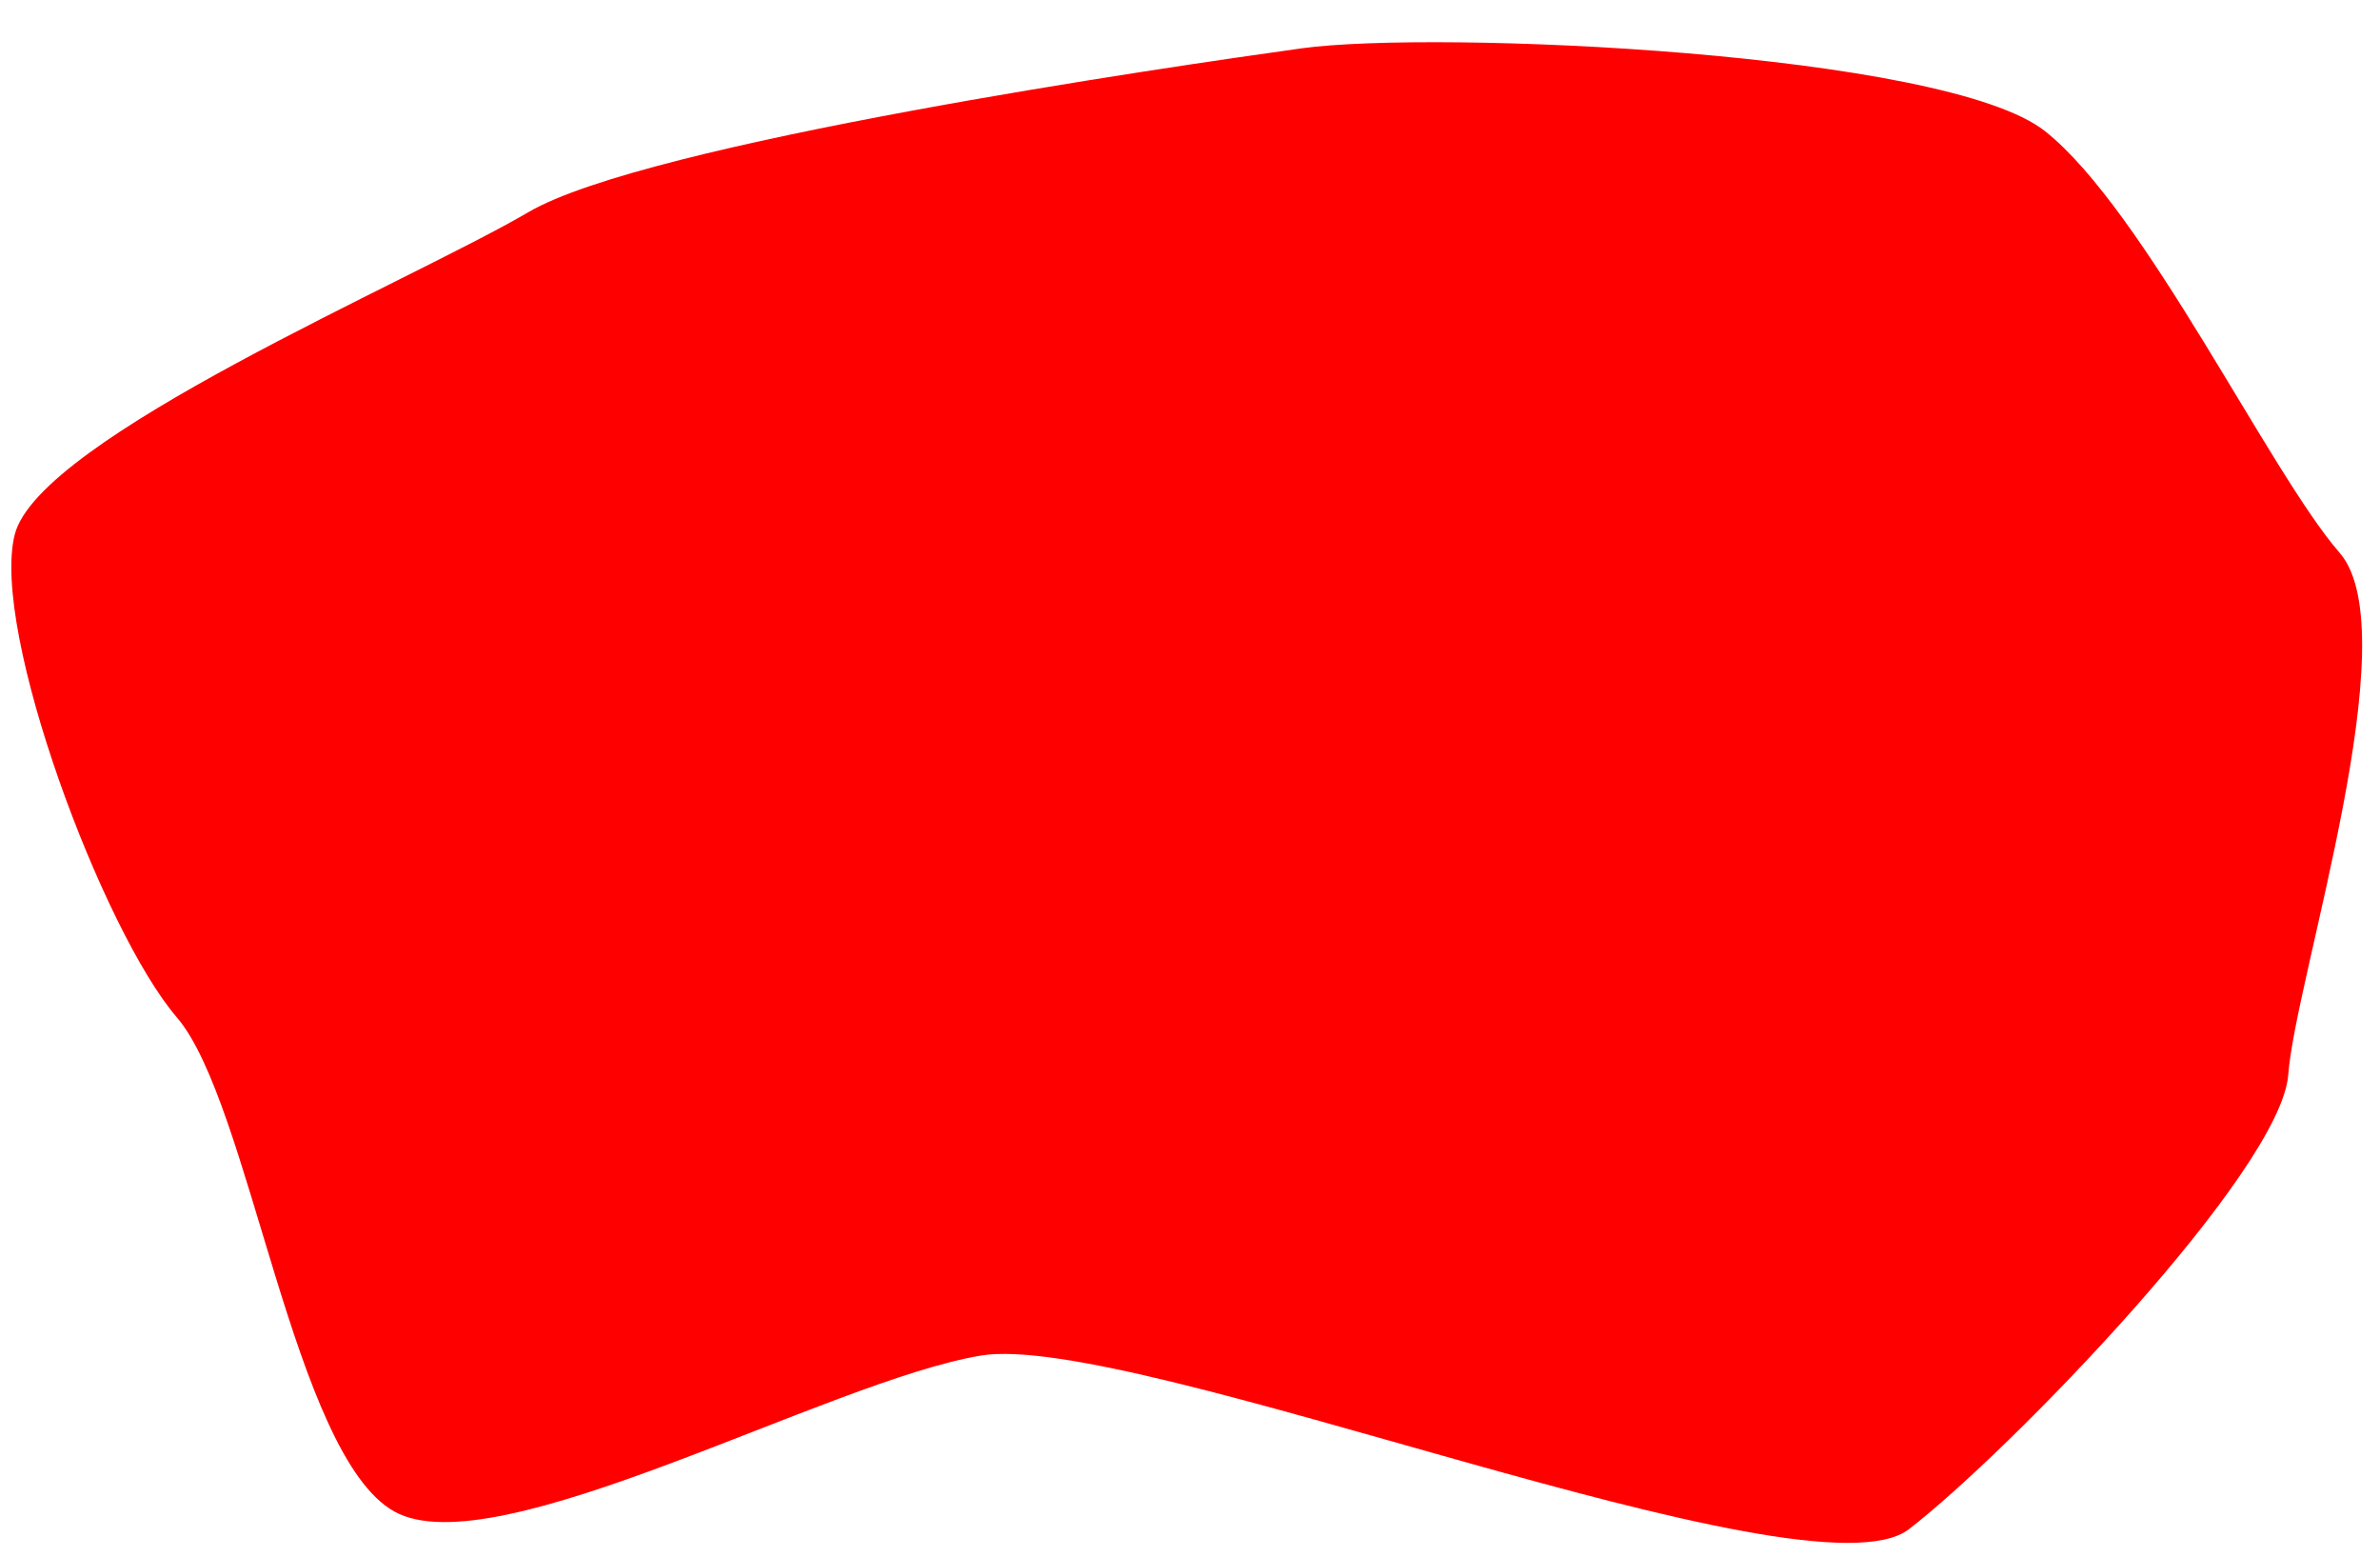
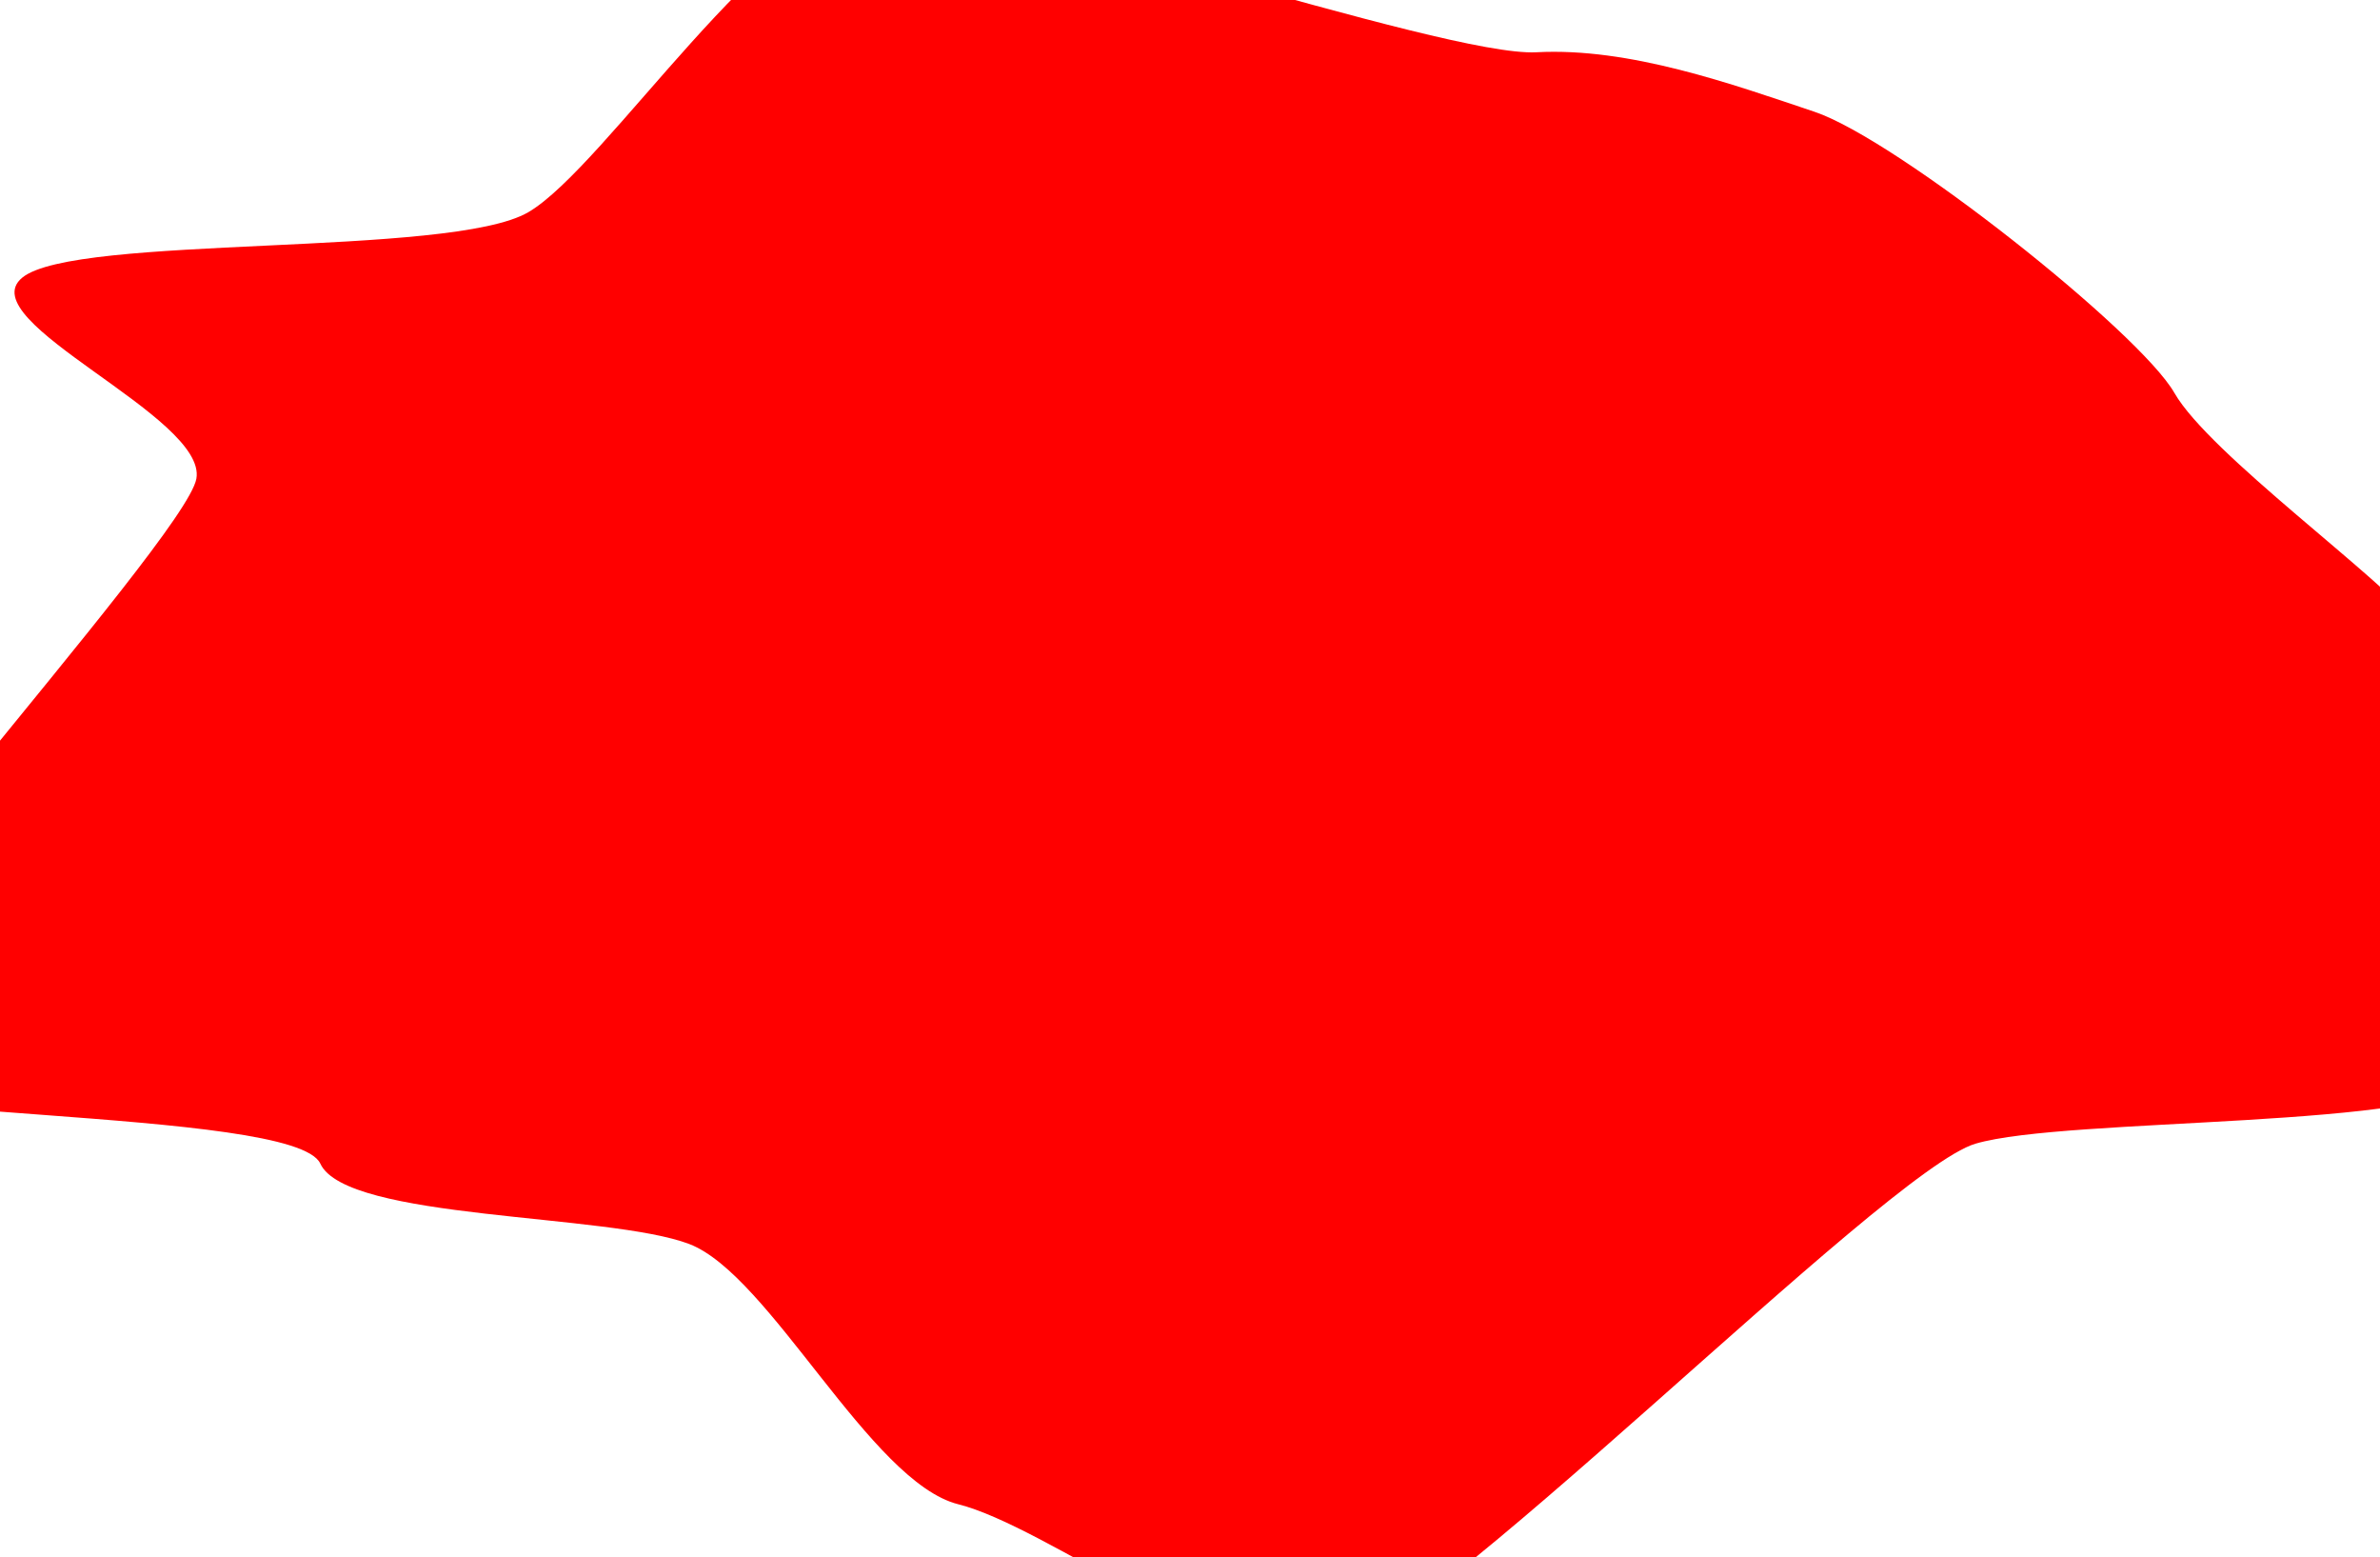
<svg xmlns="http://www.w3.org/2000/svg" version="1.1" id="svg1" width="4912" height="3212" viewBox="0 0 4912 3212">
  <defs id="defs1" />
  <g id="layer1">
-     <path style="fill:#ff0000;fill-rule:evenodd" id="path1" d="m 2863.659,1771.416 c -95.676,96.132 -518.153,201.507 -626.476,227.221 -108.323,25.713 -521.507,-5.379 -602.26,-114.802 -80.753,-109.422 -182.22,-473.792 -238.749,-584.89 -56.529,-111.098 35.901,-590.362 41.614,-723.759 5.713,-133.397 226.078,-523.372 307.345,-630.527 81.267,-107.155 628.329,275.916 751.899,240.842 123.57,-35.074 393.007,-294.481 475.167,-216.4 82.16,78.082 116.798,567.084 176.373,685.602 59.574,118.519 151.12,535.646 131.284,669.51 -19.836,133.864 -320.521,351.07 -416.197,447.202 z" transform="matrix(-2.547282,0,0,-1.48753,8385.111,3072.76)" />
+     <path style="fill:#ff0000;fill-rule:evenodd" id="path1" d="m 2863.659,1771.416 c -62.916,63.216 -194.488,419.785 -281.724,428.974 -87.236,9.189 -459.588,-214.196 -534.99,-207.201 -75.402,6.996 -158.683,-44.251 -225.355,-82.583 -66.672,-38.332 -263.288,-305.303 -291.548,-389.897 -28.261,-84.595 -168.32,-256.694 -198.769,-324.126 -30.449,-67.432 -125.768,-330.801 -104.483,-418.668 21.285,-87.867 16.436,-136.27 54.264,-207.619 37.828,-71.349 335.819,-53.462 410.17,-90.939 74.351,-37.478 451.007,-698.009 528.981,-711.218 77.975,-13.21 223.884,180.497 295.152,211.093 71.268,30.596 152.626,318.17 217.936,360.935 65.31,42.765 277.754,32.778 298.968,111.546 21.214,78.768 427.577,57.739 446.497,130.694 18.921,72.954 -337.13,733.184 -346.086,819.342 -8.956,86.157 183.917,218.071 141.158,278.73 -42.76,60.658 -347.253,27.723 -410.17,90.939 z" transform="matrix(-2.547282,0,0,-1.48753,8385.111,3072.76)" />
  </g>
</svg>
